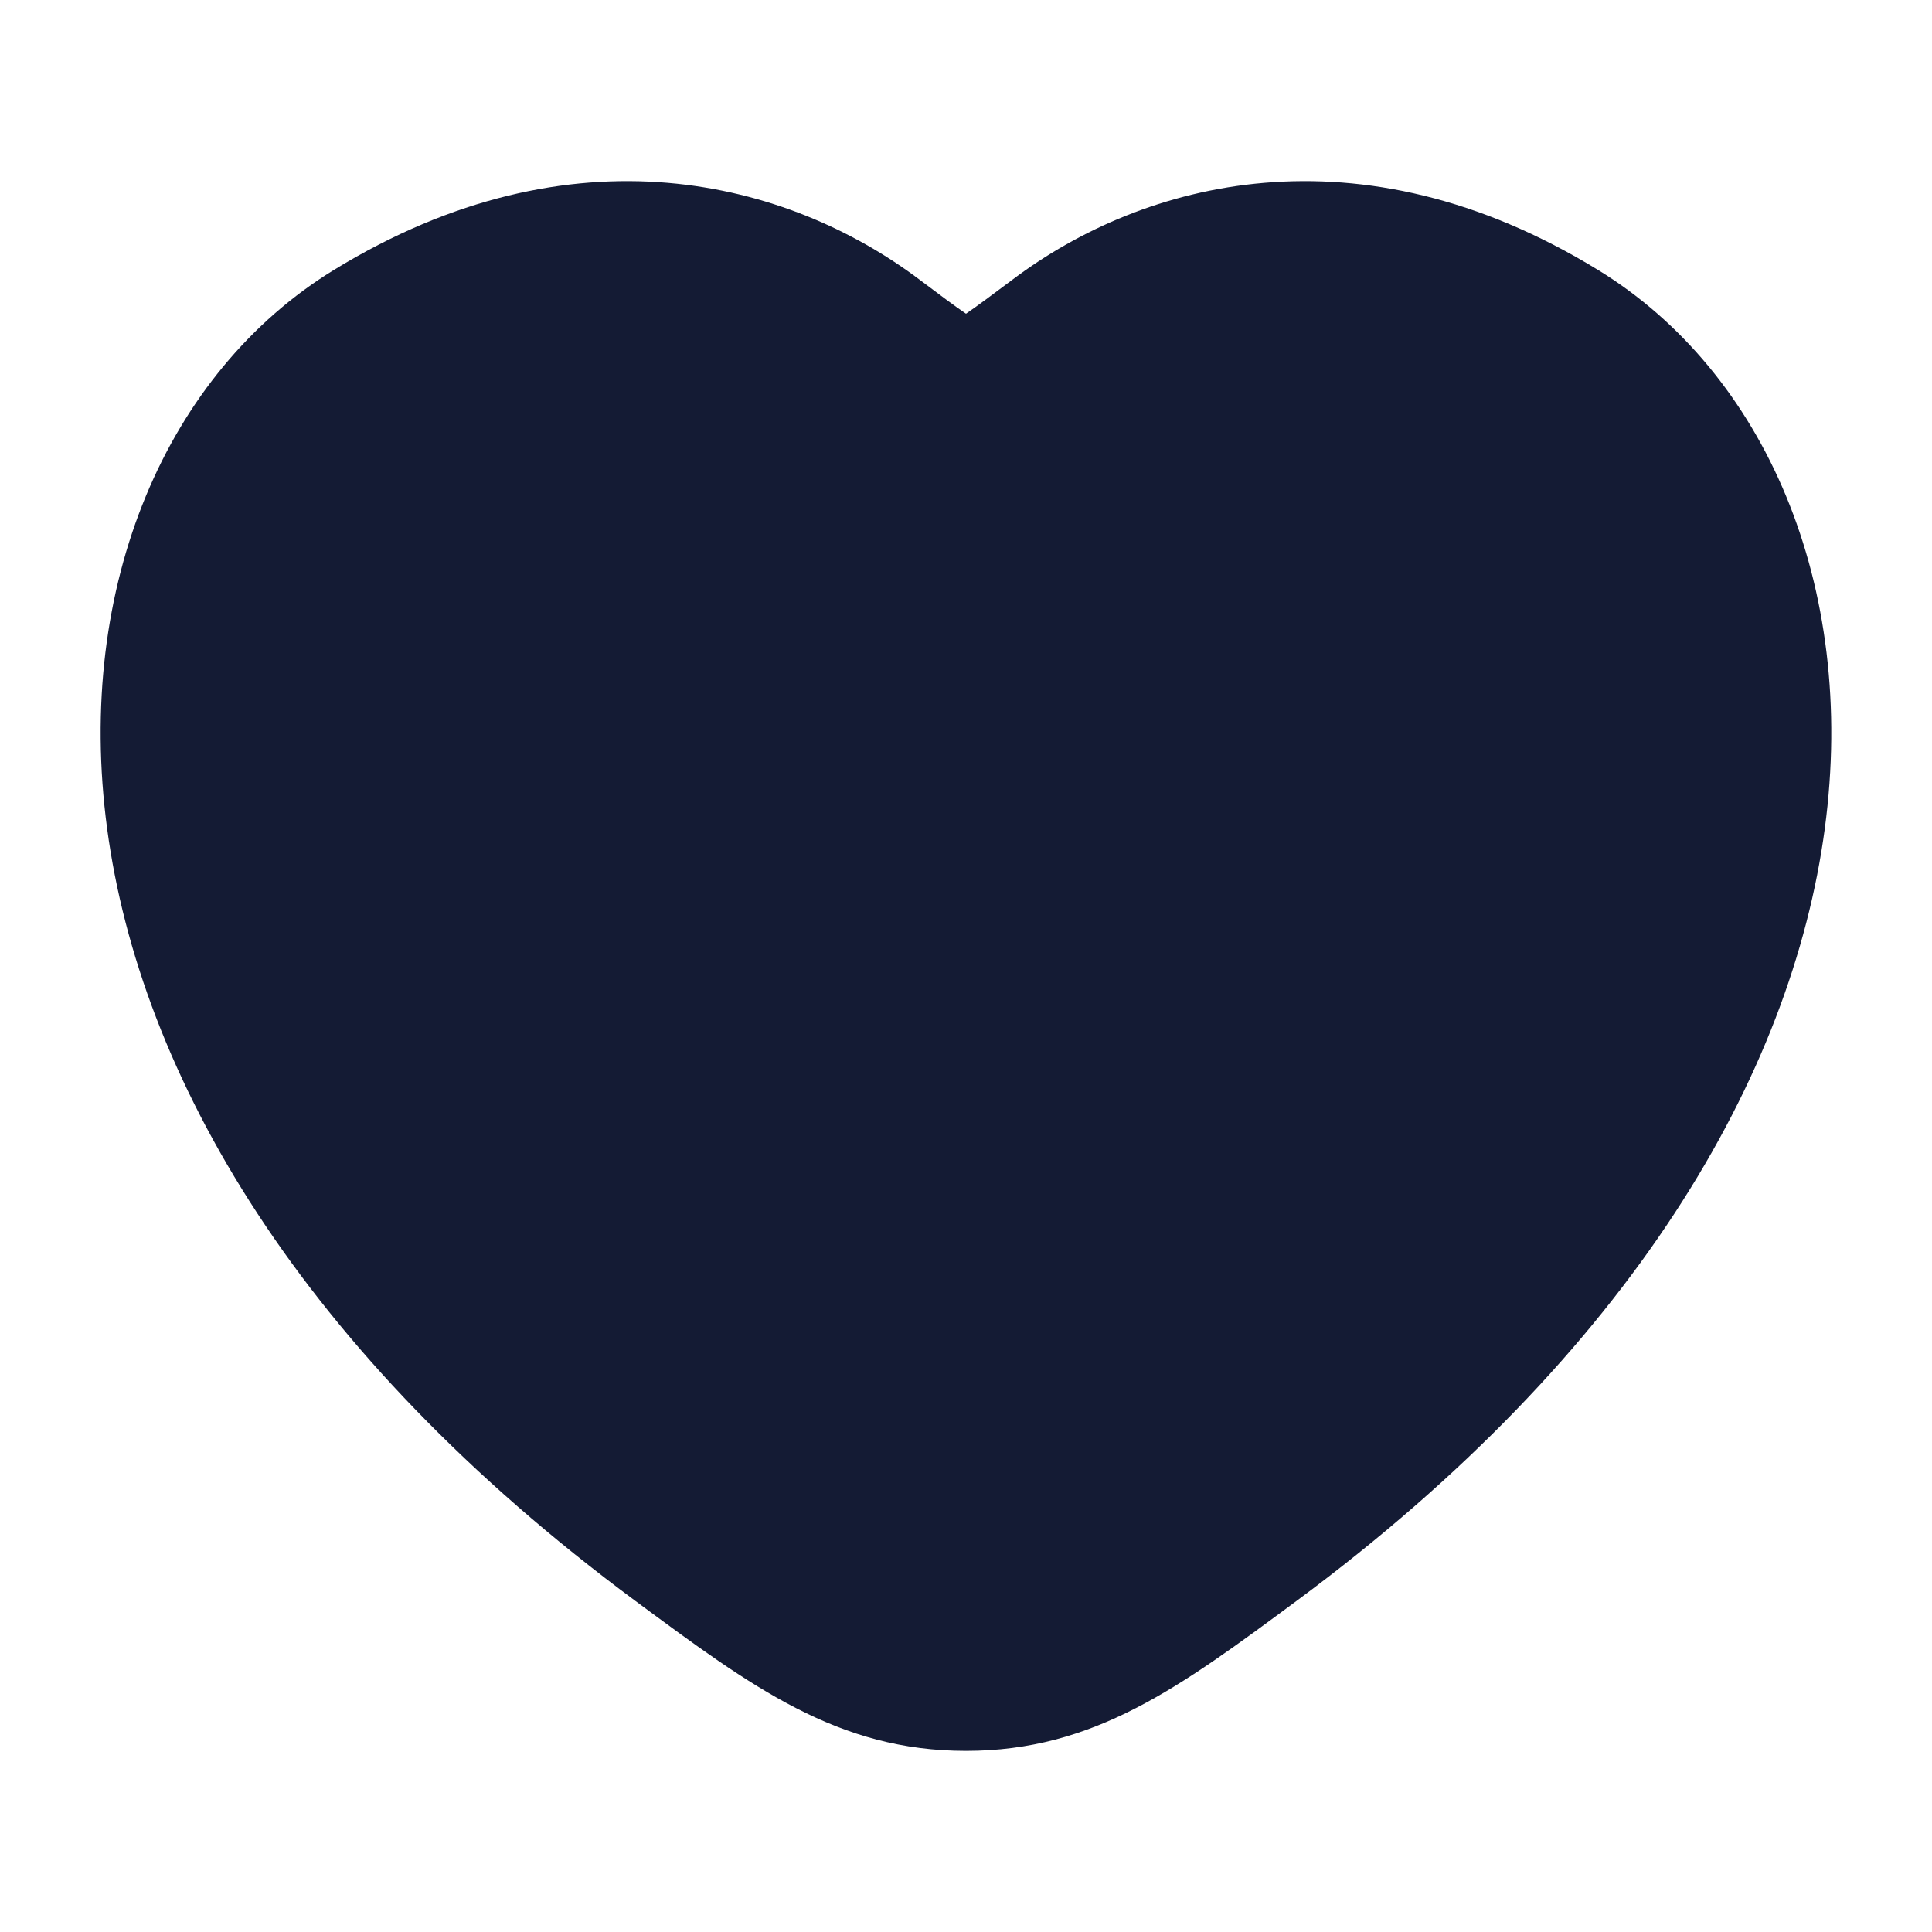
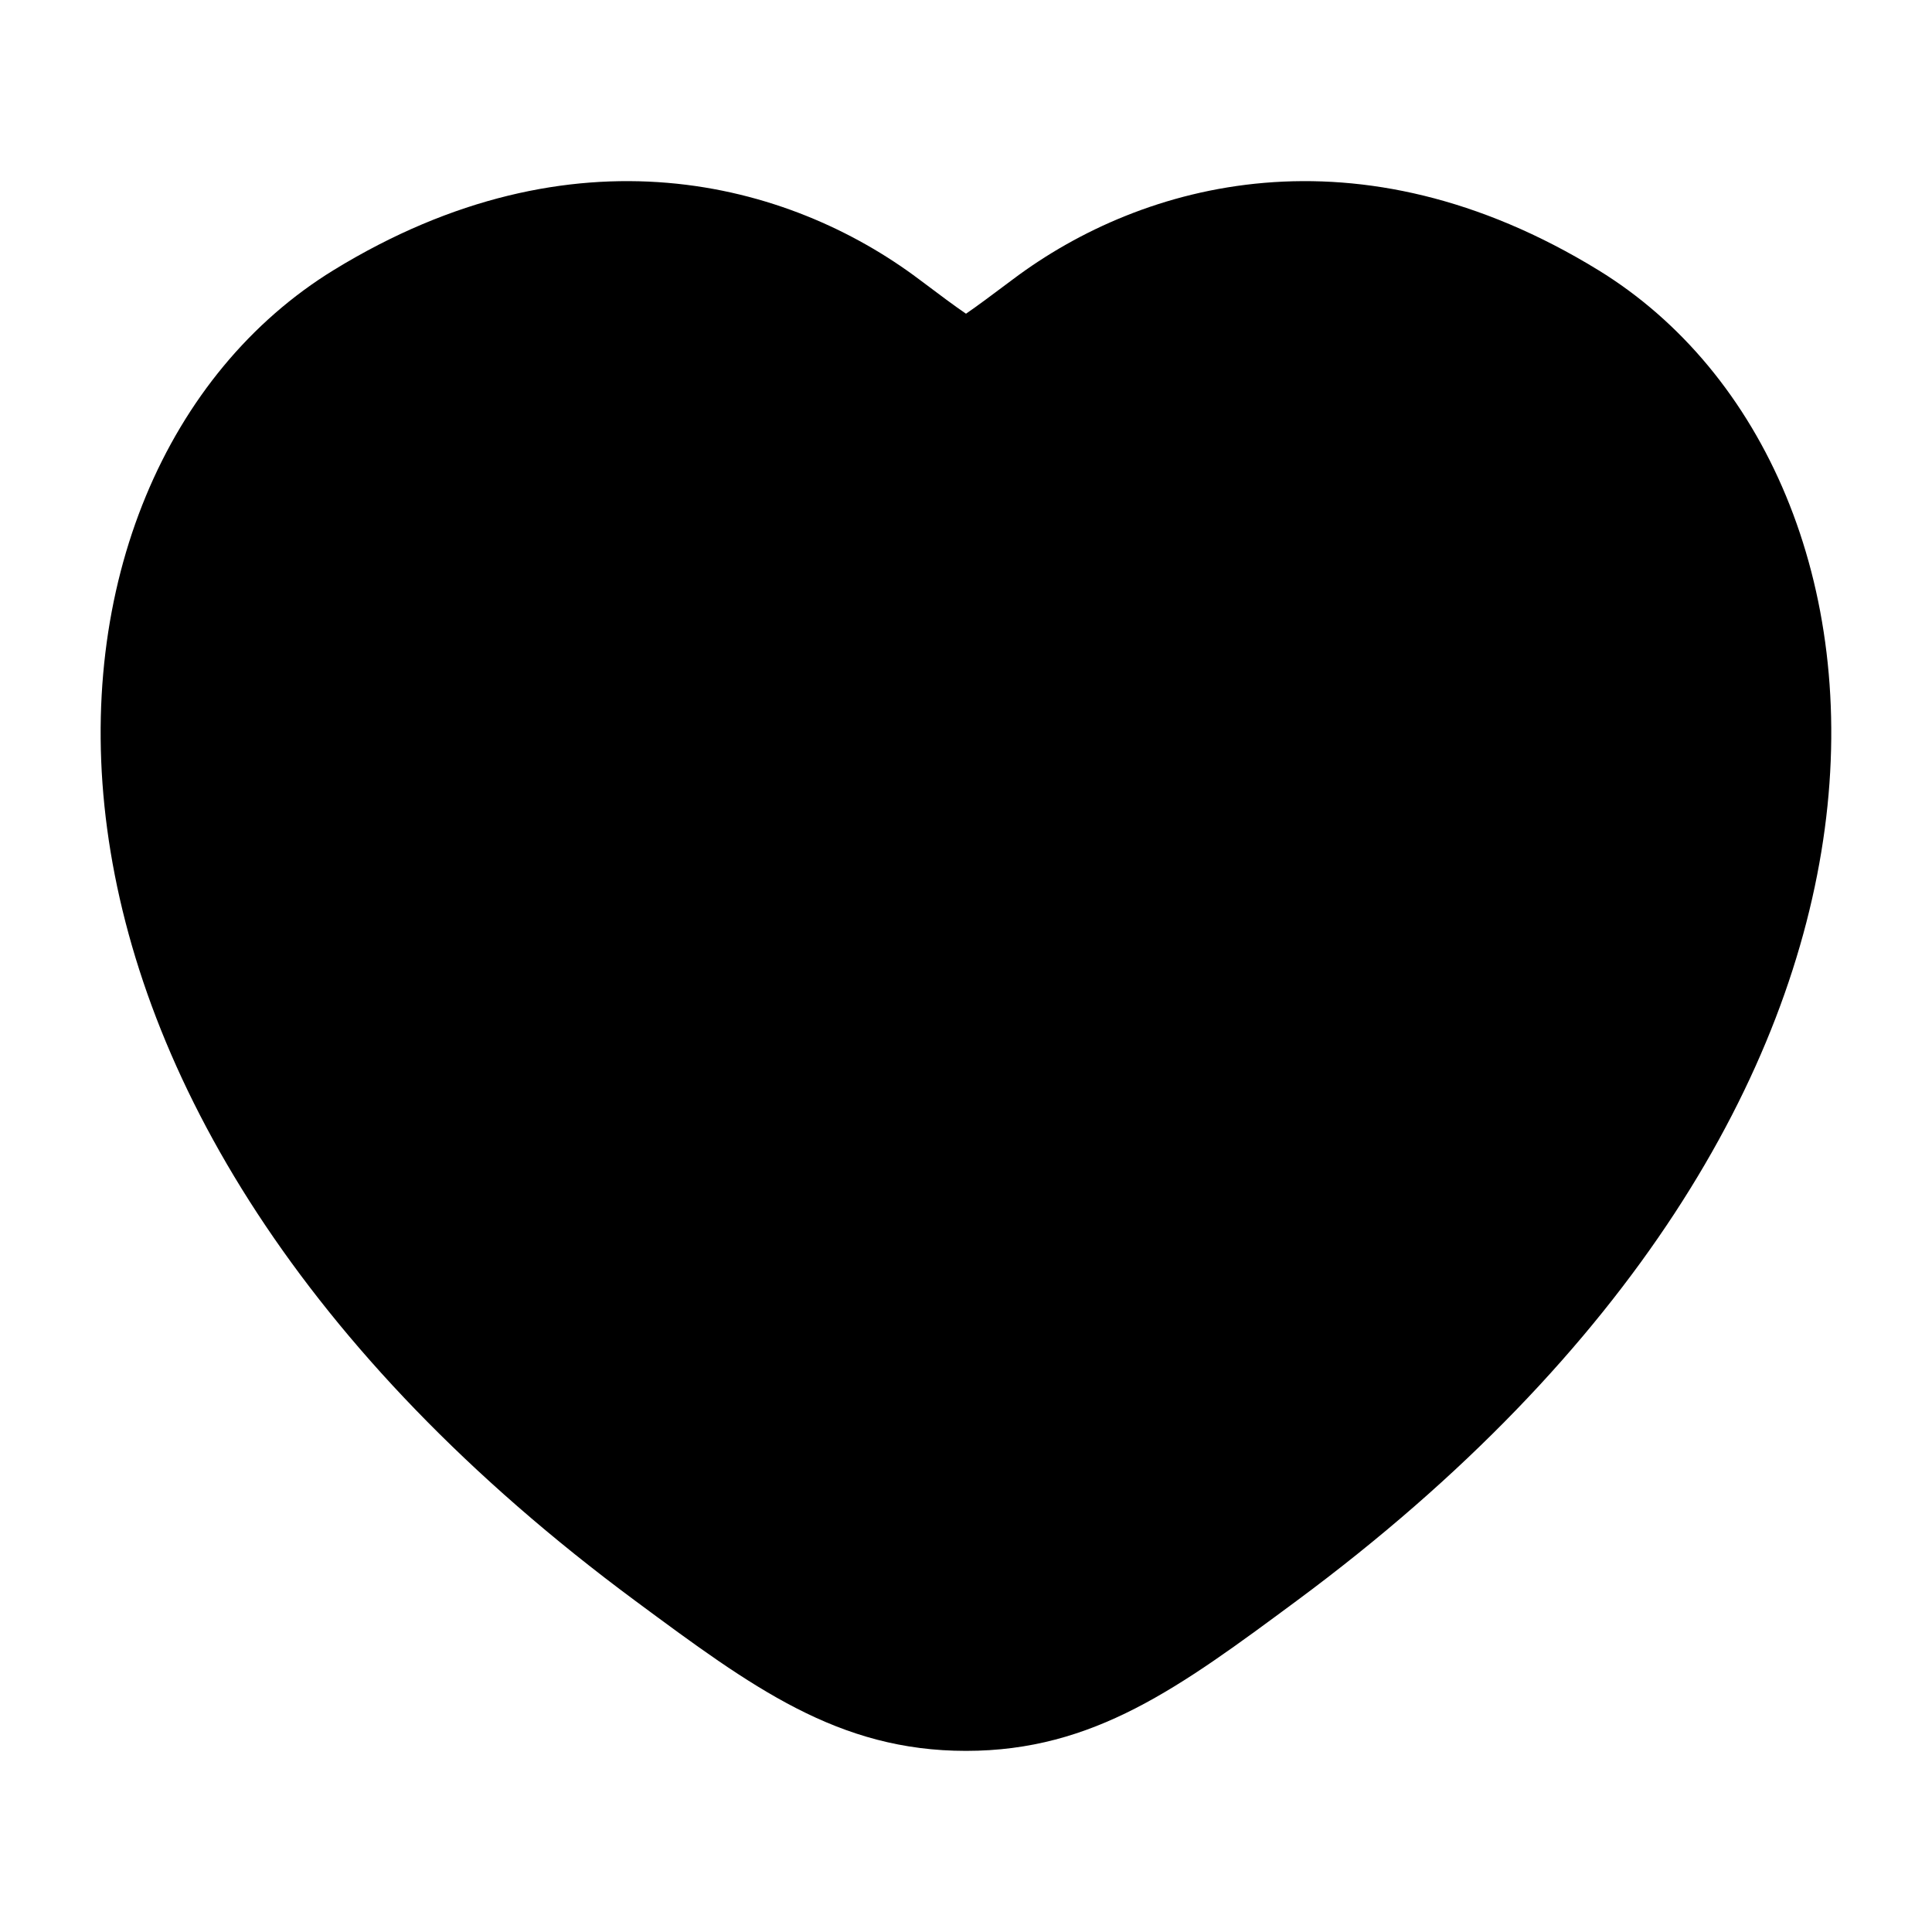
<svg xmlns="http://www.w3.org/2000/svg" width="24" height="24" viewBox="0 0 24 24" fill="none">
-   <path d="M4.145 3.355C7.126 1.527 9.8 2.255 11.416 3.469C11.681 3.668 11.864 3.805 12 3.897C12.135 3.805 12.318 3.668 12.584 3.469C14.199 2.255 16.873 1.527 19.854 3.355C21.916 4.62 23.075 7.261 22.668 10.295C22.259 13.344 20.286 16.793 16.106 19.887C14.655 20.961 13.59 21.75 12 21.75C10.409 21.75 9.344 20.961 7.893 19.887C3.713 16.793 1.74 13.344 1.331 10.295C0.924 7.261 2.084 4.62 4.145 3.355Z" fill="#141B34" />
+   <path d="M4.145 3.355C7.126 1.527 9.8 2.255 11.416 3.469C11.681 3.668 11.864 3.805 12 3.897C12.135 3.805 12.318 3.668 12.584 3.469C14.199 2.255 16.873 1.527 19.854 3.355C21.916 4.62 23.075 7.261 22.668 10.295C22.259 13.344 20.286 16.793 16.106 19.887C14.655 20.961 13.59 21.75 12 21.75C10.409 21.75 9.344 20.961 7.893 19.887C3.713 16.793 1.74 13.344 1.331 10.295C0.924 7.261 2.084 4.62 4.145 3.355Z" fill="currentColor" />
</svg>
